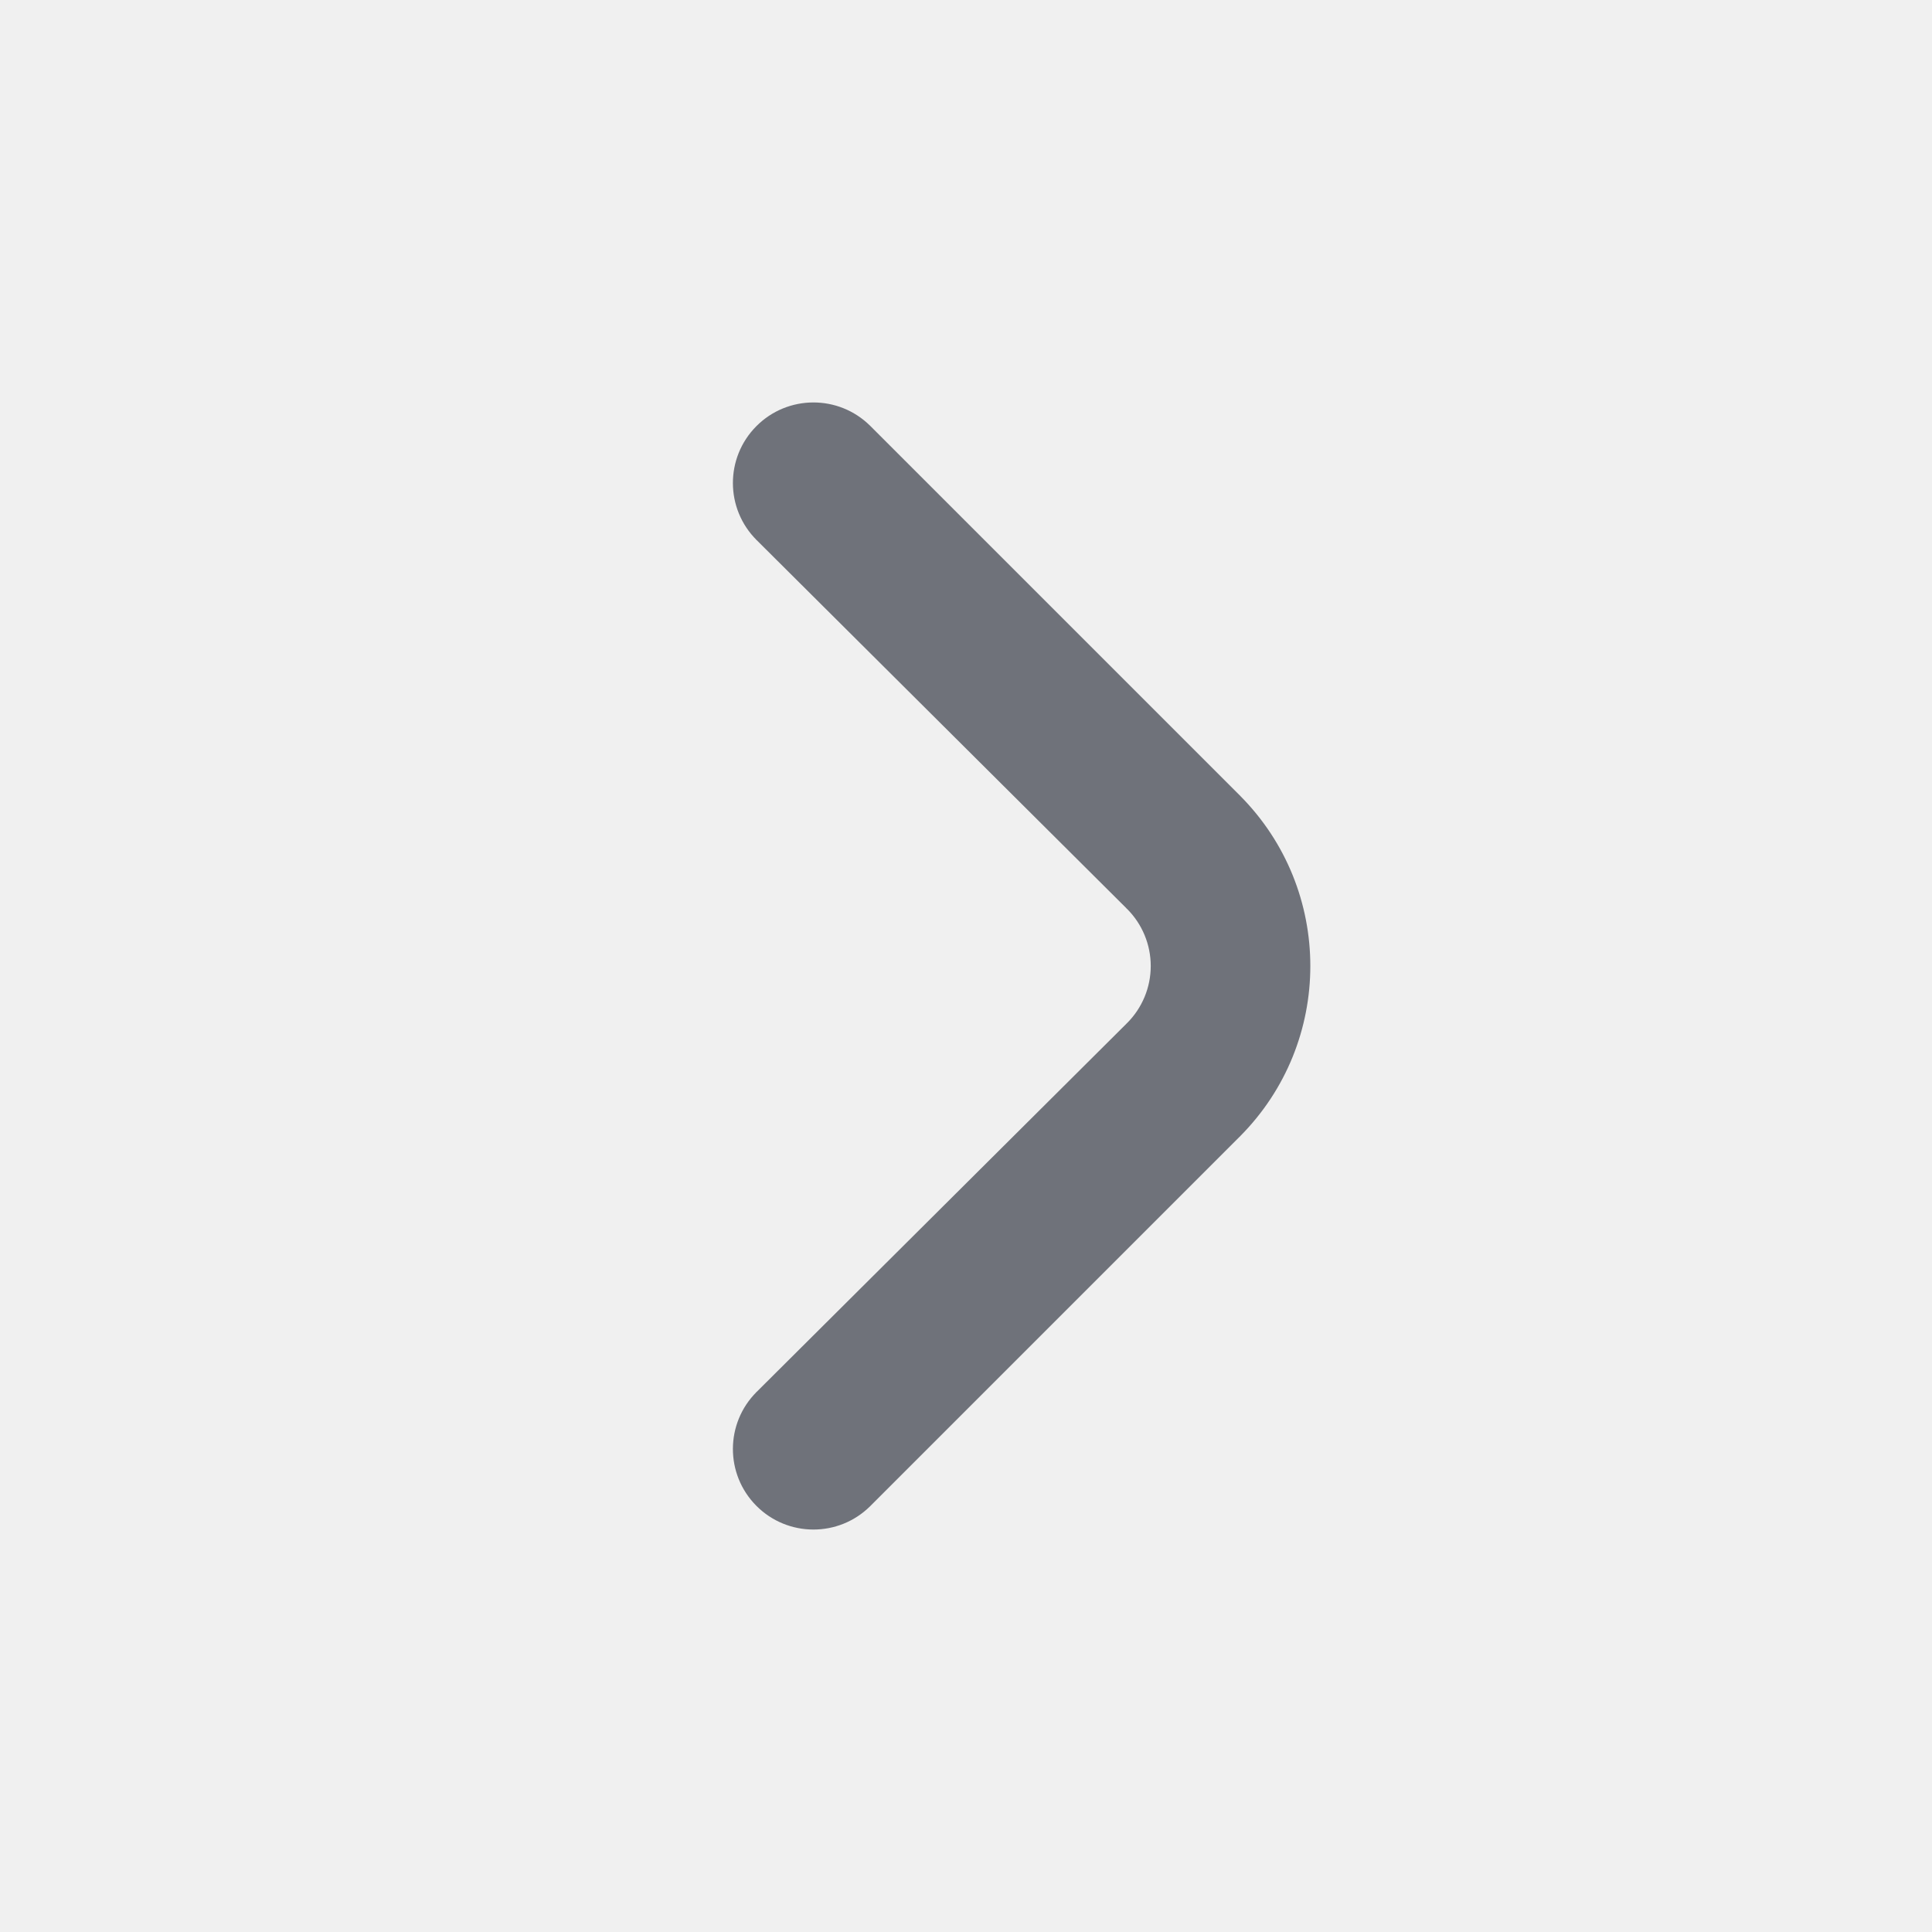
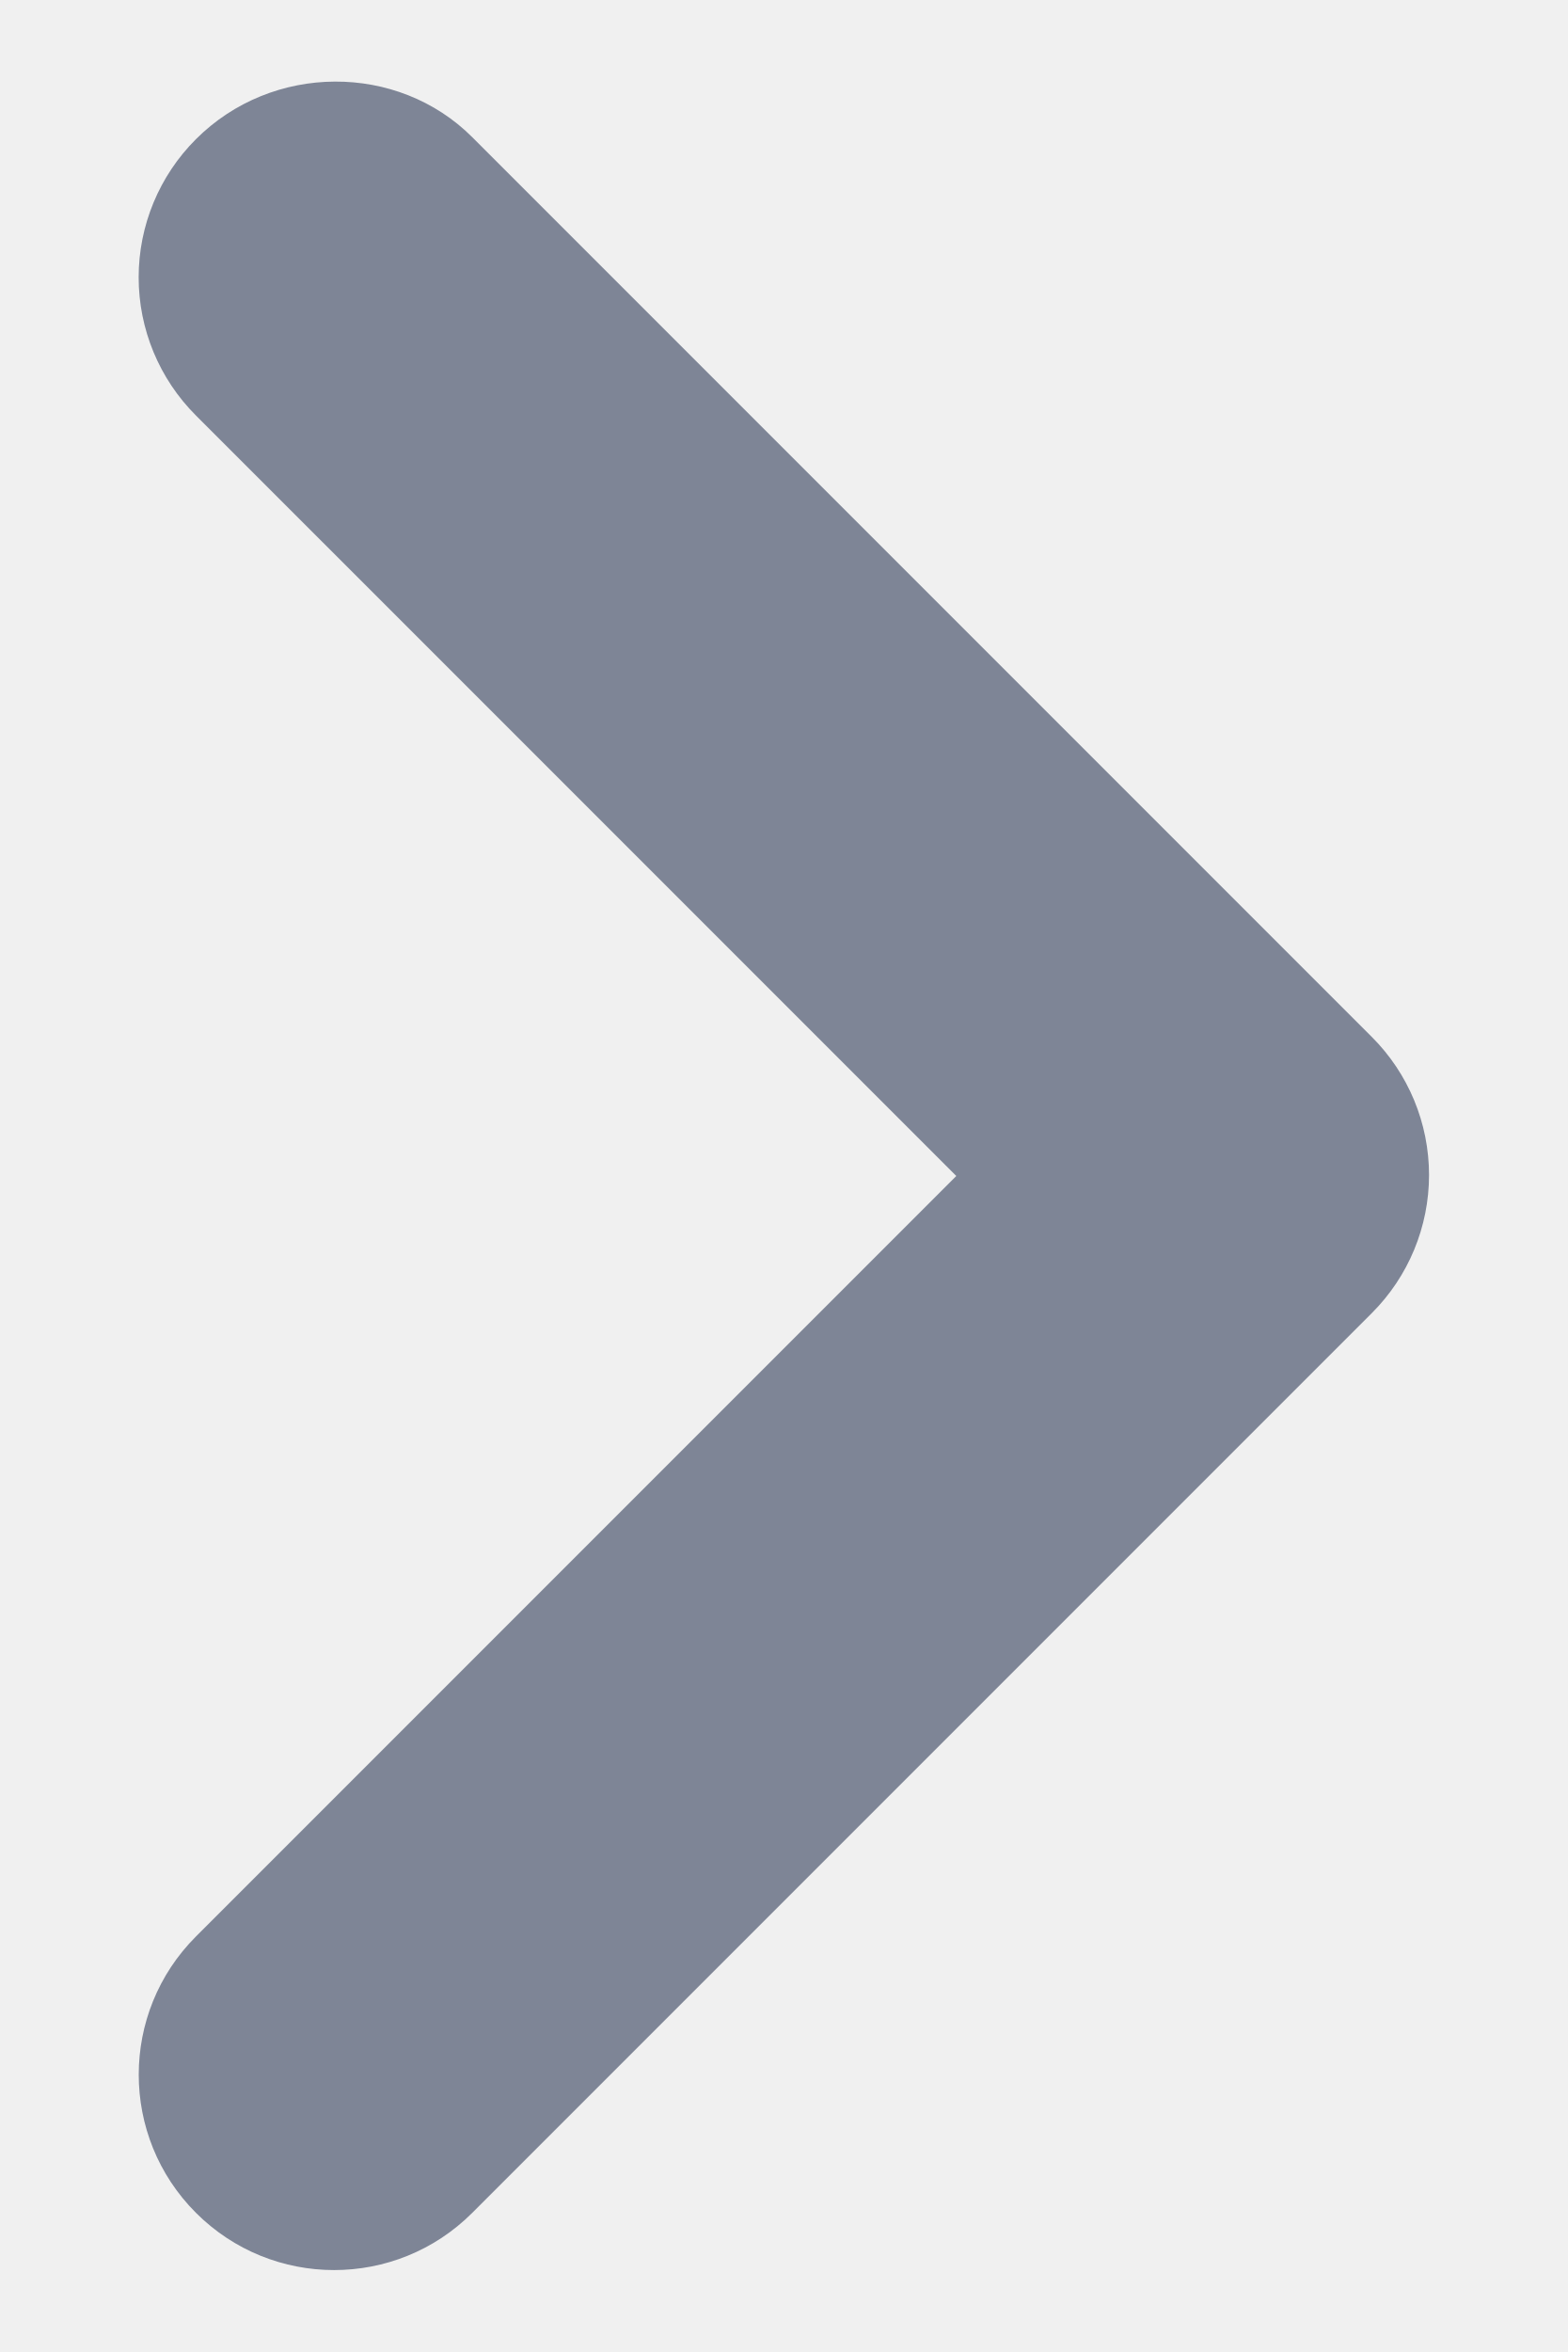
- <svg xmlns="http://www.w3.org/2000/svg" width="24" height="24" viewBox="0 0 24 24" fill="none">
-   <mask id="path-1-inside-1_5983_3992" fill="#fff">
-     <path d="M15.4 9.88l-4.59-4.59A1 1 0 109.4 6.71l4.6 4.58a1.002 1.002 0 010 1.42l-4.6 4.58a1 1 0 001.41 1.42l4.59-4.59a3 3 0 000-4.24z" />
-   </mask>
-   <path d="M15.4 9.88l-4.59-4.59A1 1 0 109.4 6.71l4.6 4.58a1.002 1.002 0 010 1.42l-4.6 4.58a1 1 0 001.41 1.42l4.59-4.59a3 3 0 000-4.24z" fill="#6F727A" />
-   <path d="M10.81 5.29L25.895-9.795l-.023-.023-.022-.022L10.81 5.29zm-.705-.291v-21.333V4.999zm-.705.29l15.023 15.148.008-.009.009-.008L9.4 5.29zm0 1.42L24.452-8.407l-.015-.014-.014-.015L9.4 6.71zm4.6 4.58L-1.052 26.409l.014.014.015.014L14 11.29zm.296.71H-7.038h21.334zm-.296.71L-1.023-2.436l-.015.015-.014.014L14 12.71zm-4.6 4.58L24.43 32.429l.01-.01.01-.01L9.4 17.29zm1.41 1.42L25.84 33.849l.027-.027.027-.026L10.81 18.71zm4.59-4.59l15.085 15.086.01-.01L15.4 14.12zM30.485-5.204l-4.59-4.59-30.17 30.17 4.59 4.59 30.17-30.17zM25.85-9.84a22.333 22.333 0 00-15.745-6.494v42.666A20.333 20.333 0 01-4.23 20.42L25.85-9.84zm-15.745-6.494c-5.9 0-11.56 2.334-15.745 6.494l30.08 30.26a20.333 20.333 0 01-14.335 5.912v-42.666zM-5.623-9.857a22.333 22.333 0 00-4.889 7.268L28.874 13.82a20.334 20.334 0 01-4.451 6.616L-5.623-9.857zm-4.889 7.268A22.332 22.332 0 00-12.229 6h42.666c0 2.684-.531 5.342-1.563 7.82L-10.512-2.59zM-12.229 6c0 2.948.583 5.867 1.717 8.589L28.874-1.82A20.333 20.333 0 0130.437 6h-42.666zm1.717 8.589a22.333 22.333 0 004.889 7.268L24.423-8.438a20.334 20.334 0 014.45 6.617L-10.511 14.59zm4.86 7.239l4.6 4.58L29.052-3.828l-4.6-4.58-30.104 30.236zm4.629 4.608a20.334 20.334 0 01-4.451-6.616L33.911 3.41a22.332 22.332 0 00-4.888-7.267L-1.023 26.436zm-4.451-6.616A20.333 20.333 0 01-7.038 12H35.63c0-2.948-.584-5.868-1.718-8.59L-5.474 19.82zM-7.038 12c0-2.684.532-5.342 1.564-7.82L33.911 20.59a22.332 22.332 0 001.718-8.59H-7.038zm1.564-7.82a20.333 20.333 0 014.45-6.617l30.047 30.294a22.333 22.333 0 004.888-7.268L-5.474 4.18zm4.422-6.588l-4.6 4.58 30.104 30.236 4.6-4.58L-1.052-2.408zm-4.58 4.56a22.334 22.334 0 00-6.597 15.769l42.666.15a20.332 20.332 0 01-6.006 14.357L-5.632 2.152zm-6.597 15.769a22.334 22.334 0 006.486 15.815L24.533 3.673a20.333 20.333 0 015.904 14.399l-42.666-.151zm6.486 15.815a22.334 22.334 0 0015.769 6.598l.15-42.667a20.333 20.333 0 0114.357 6.006L-5.743 33.736zm15.769 6.598a22.334 22.334 0 0015.815-6.486L-4.222 3.572a20.333 20.333 0 0114.399-5.905l-.151 42.667zm15.869-6.54l4.59-4.59L.315-.965l-4.59 4.59 30.17 30.17zm4.6-4.599A24.333 24.333 0 0037.61 12H-5.056c0-4.859 1.928-9.518 5.361-12.956l30.19 30.151zM37.61 12c0-6.449-2.56-12.633-7.117-17.196L.305 24.955A18.333 18.333 0 01-5.056 12H37.61z" fill="#6F727A" mask="url(#path-1-inside-1_5983_3992)" />
+ <svg xmlns="http://www.w3.org/2000/svg" width="8" height="12" viewBox="0 0 8 12" fill="none">
+   <path d="M1 .71a.996.996 0 000 1.41L4.88 6 1 9.88a.996.996 0 101.41 1.41L7 6.7a.996.996 0 000-1.41L2.41.7C2.03.32 1.39.32 1 .71z" fill="#7E8596" />
</svg>
